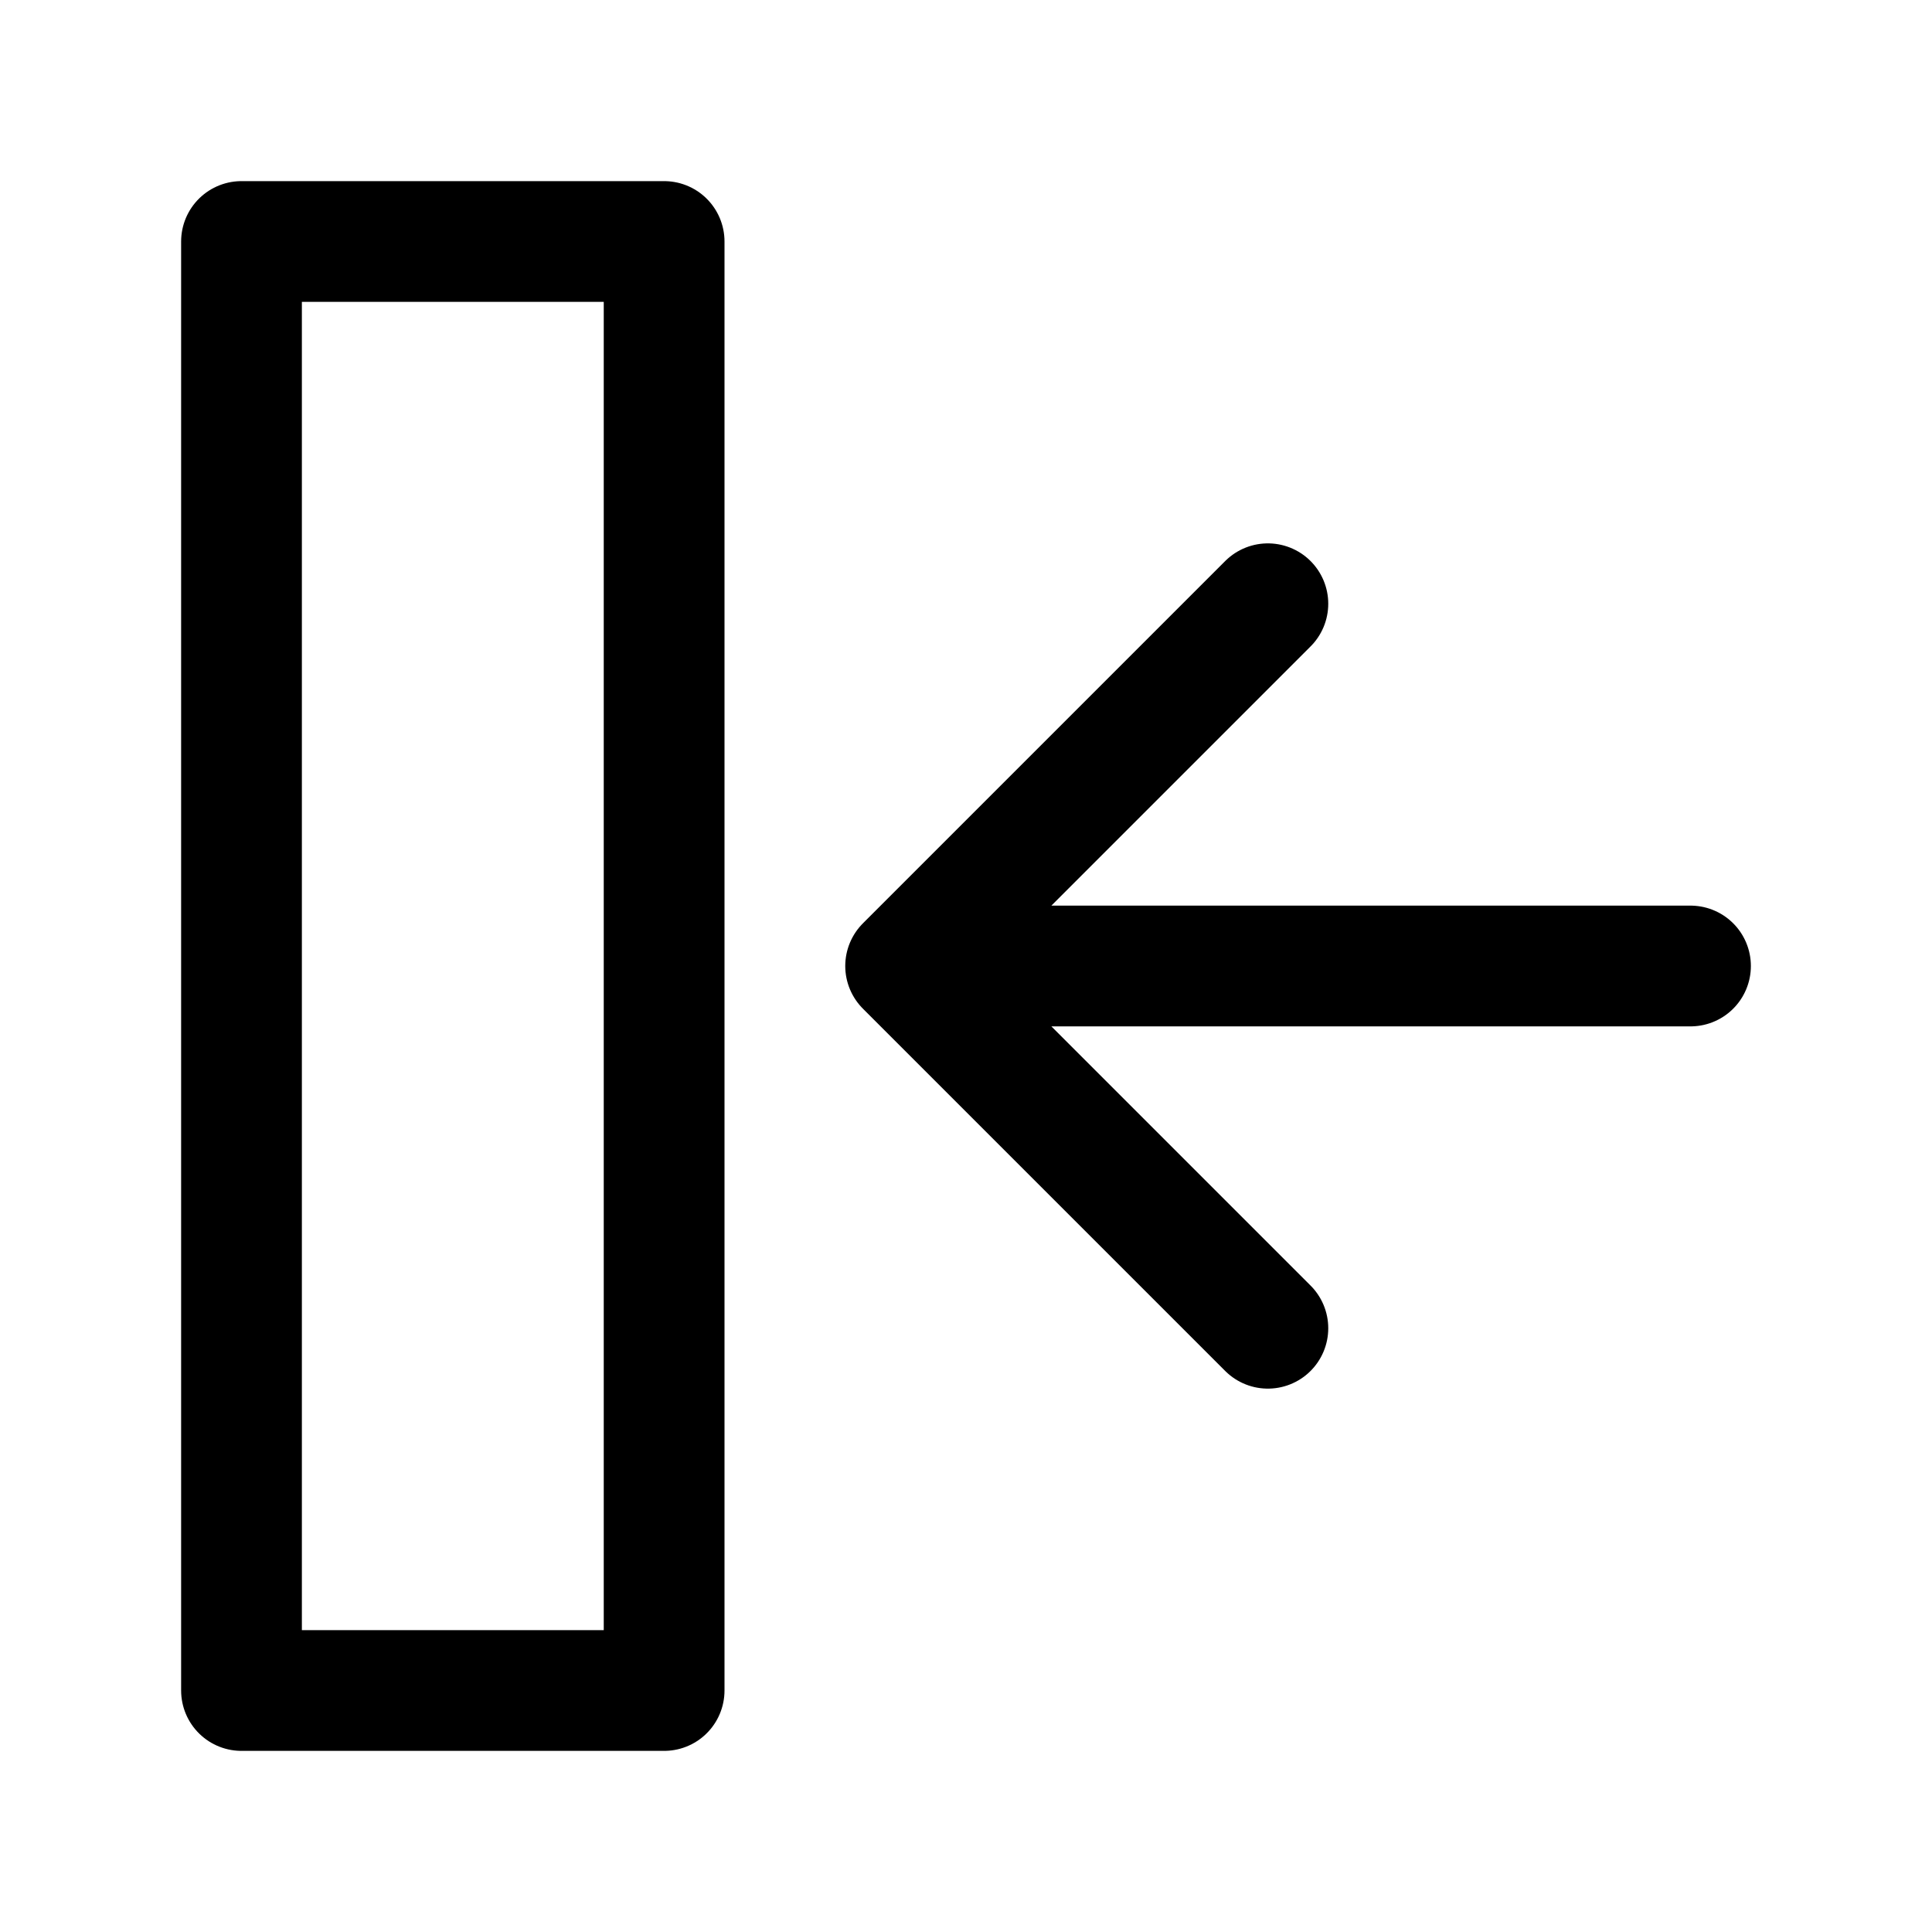
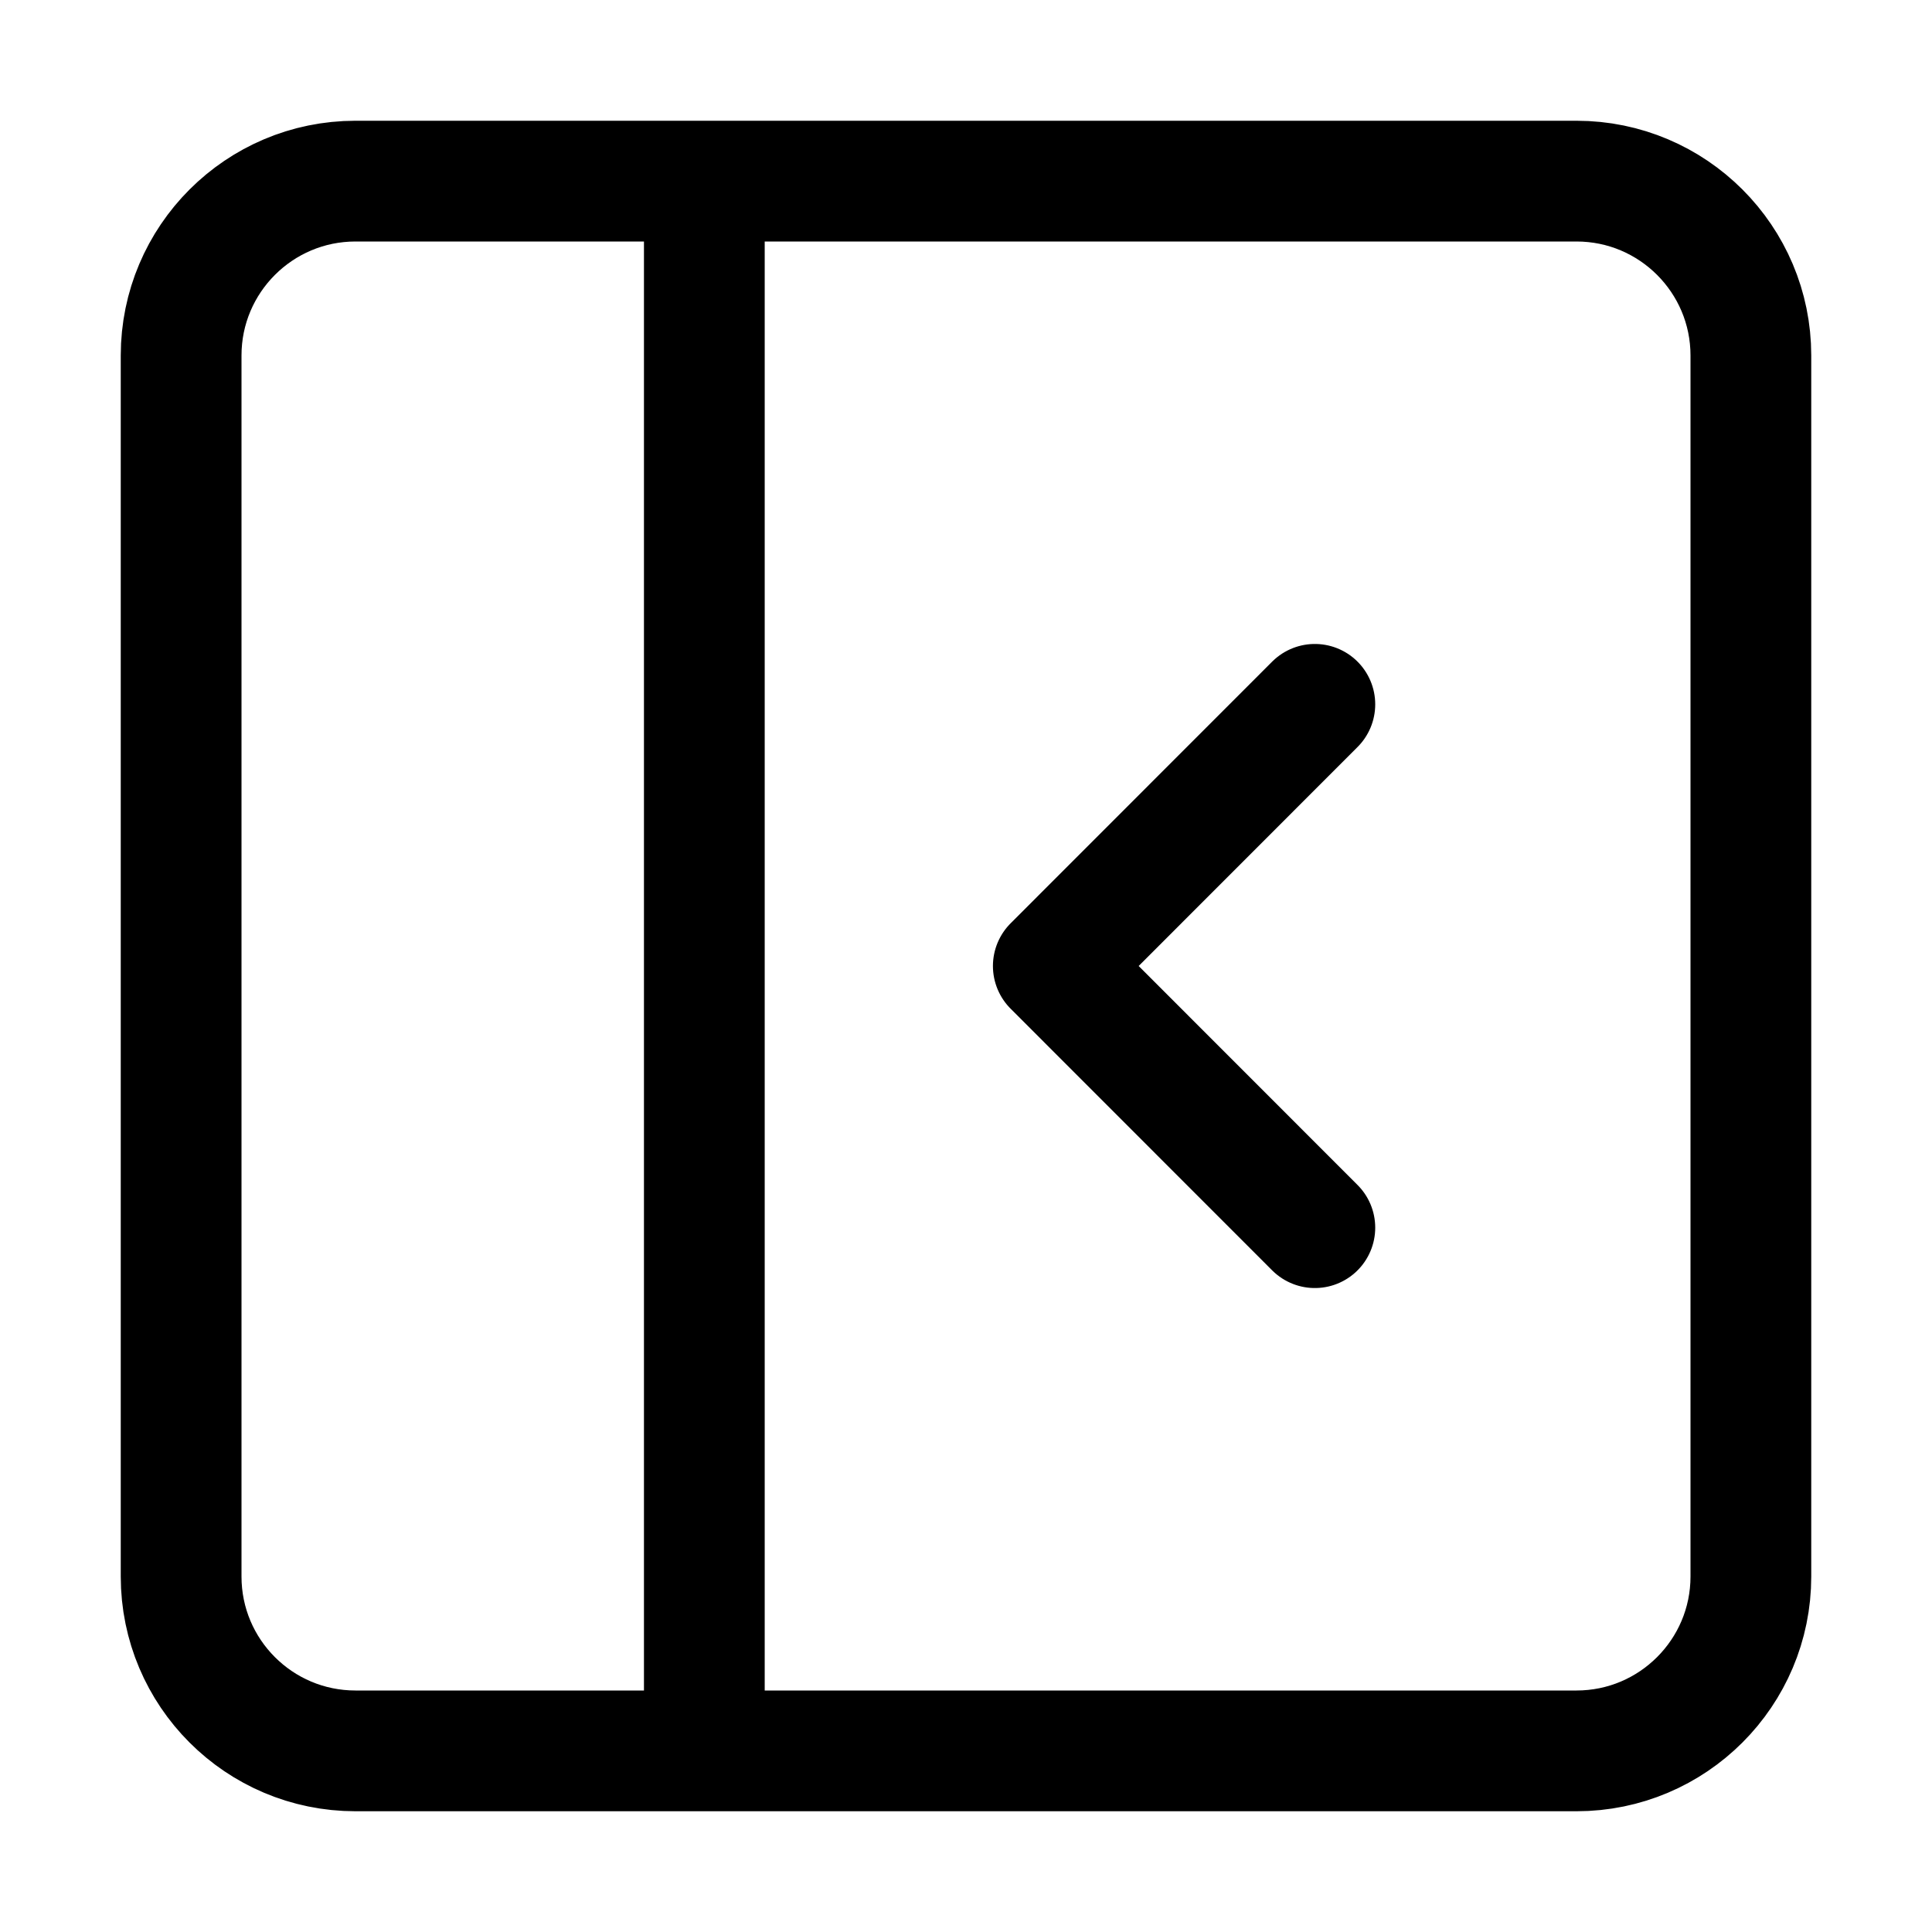
<svg xmlns="http://www.w3.org/2000/svg" fill="none" viewBox="0 0 16 16">
-   <path stroke="currentColor" stroke-linecap="round" stroke-linejoin="round" d="M14 8H7.5m0 0 3 3m-3-3 3-3M2 2h3.5v12H2z" />
+   <path stroke="currentColor" stroke-linecap="round" stroke-linejoin="round" d="M5.833 1.5v13m5.056-4.333L8.723 8l2.166-2.167M2.944 1.5h10.112c.797 0 1.444.647 1.444 1.444v10.112c0 .797-.647 1.444-1.444 1.444H2.944A1.444 1.444 0 0 1 1.5 13.056V2.944c0-.797.647-1.444 1.444-1.444" />
</svg>
